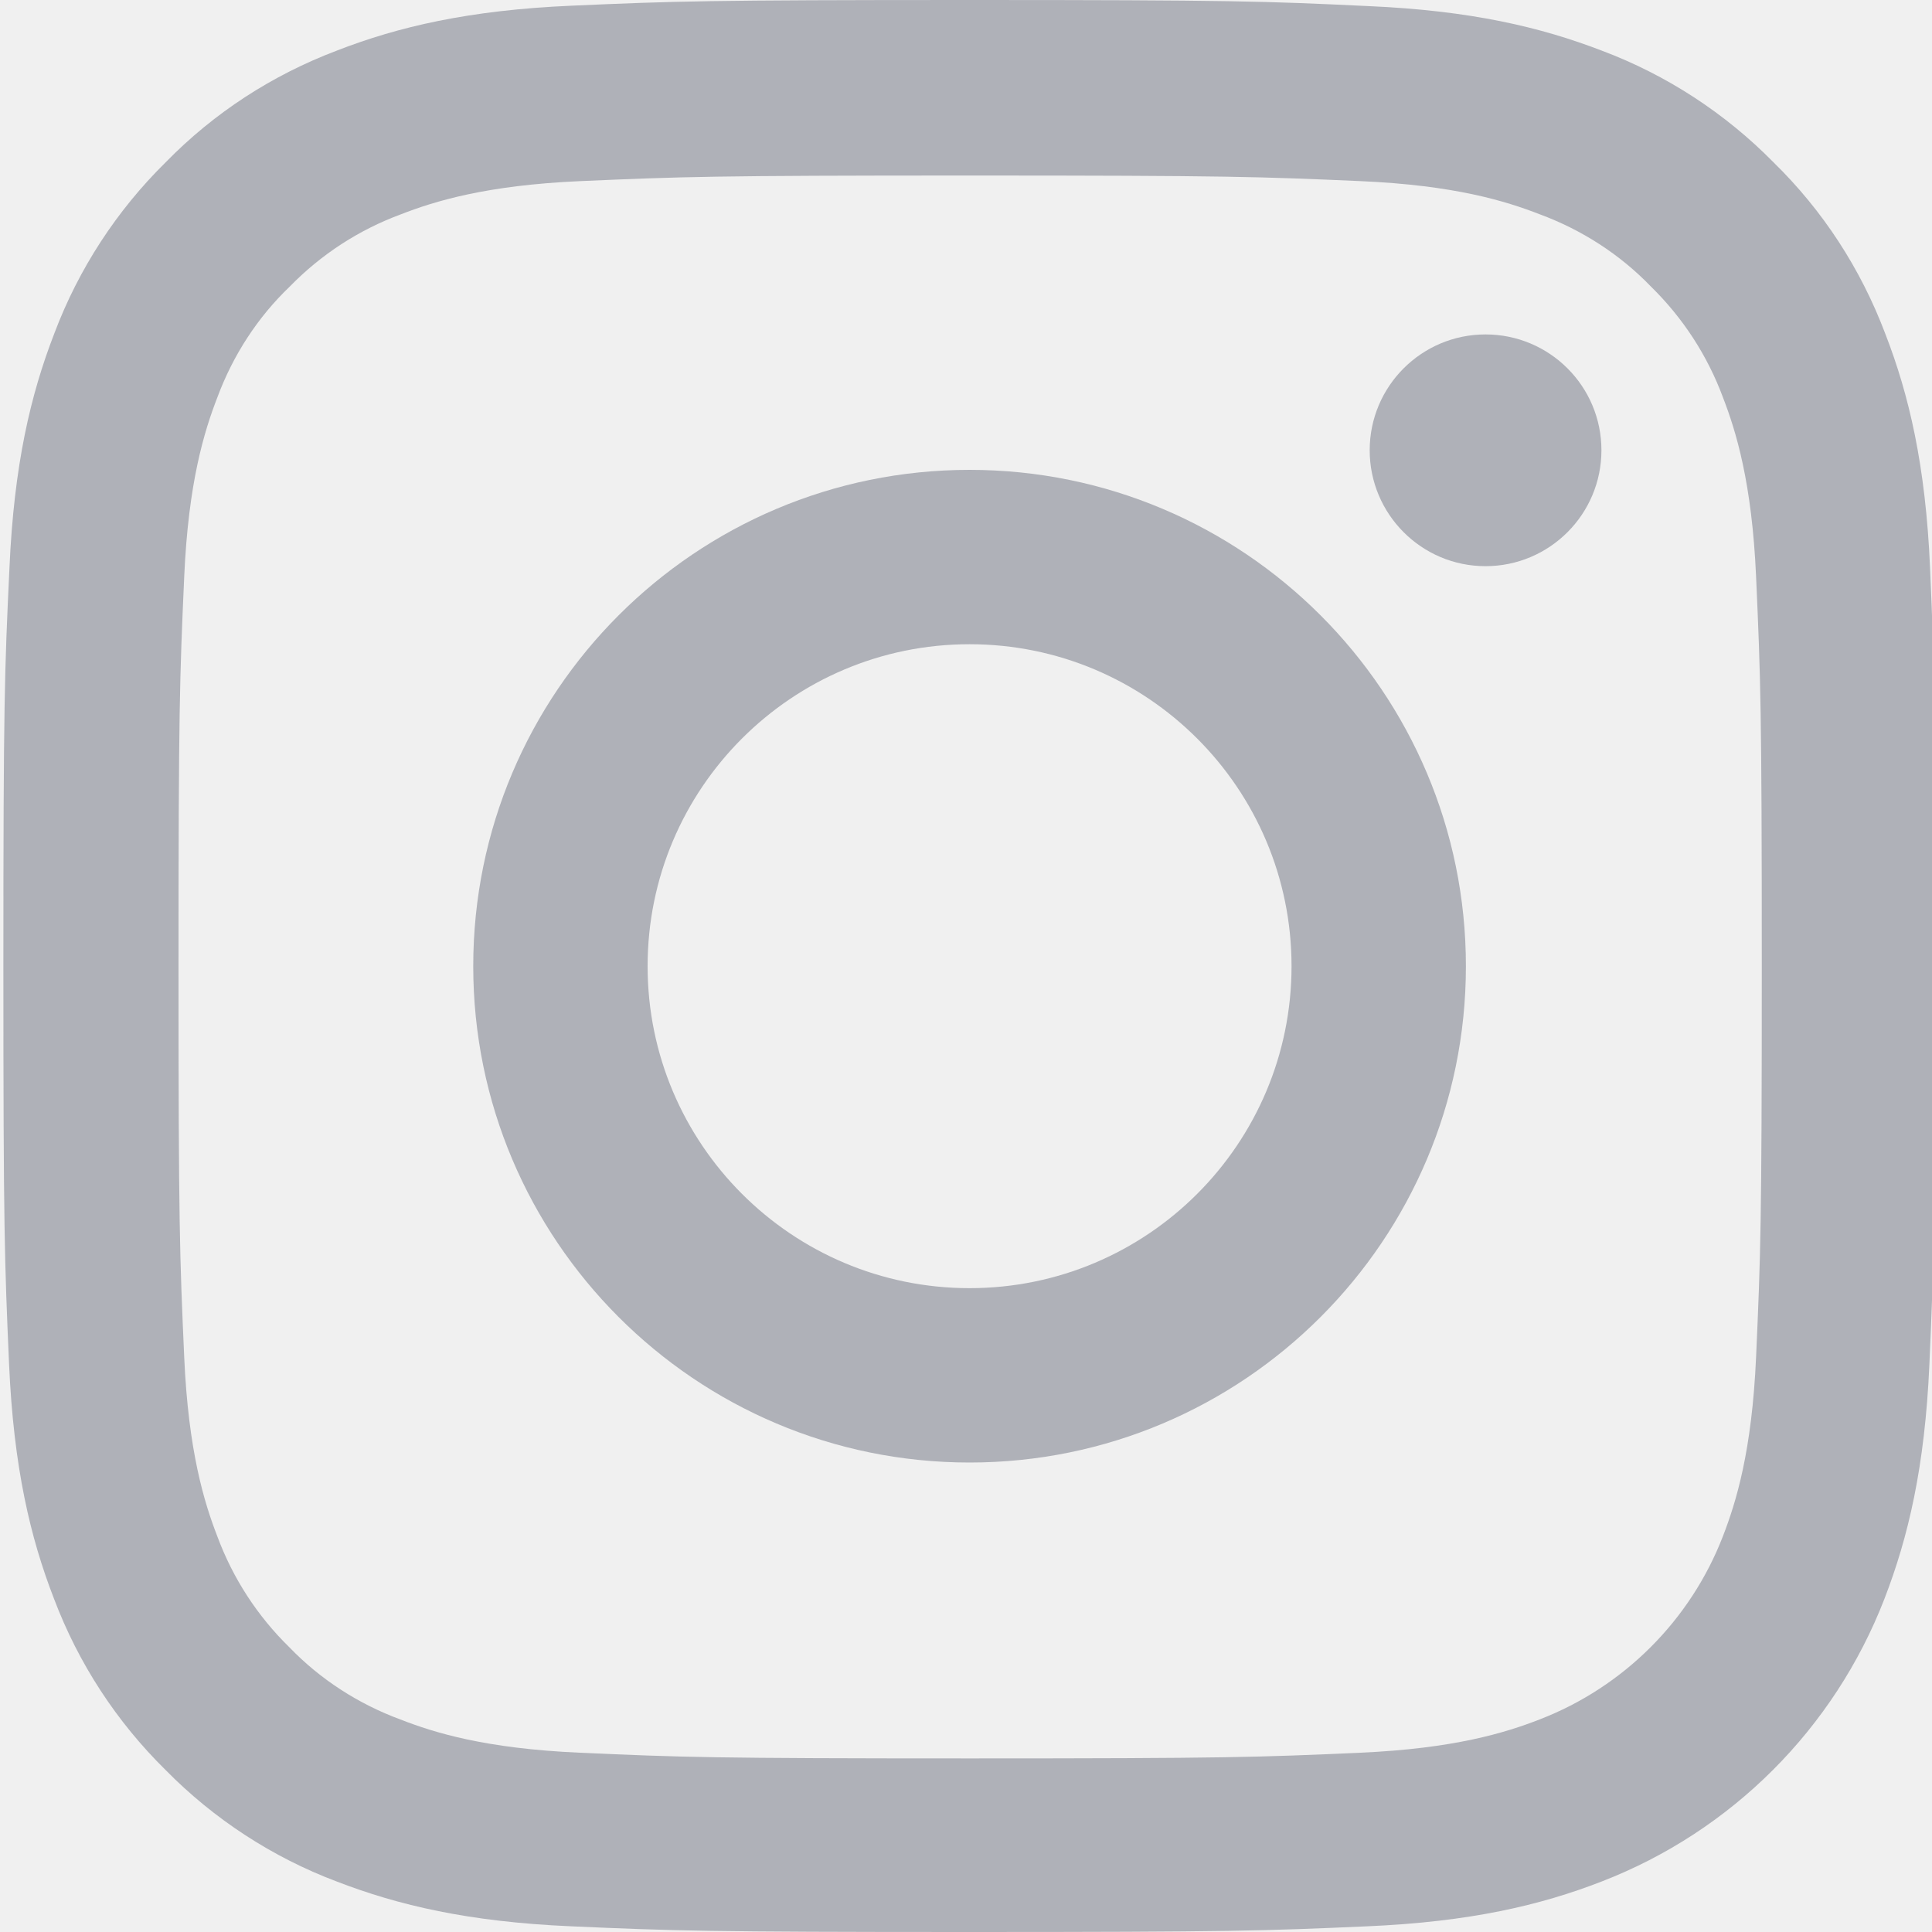
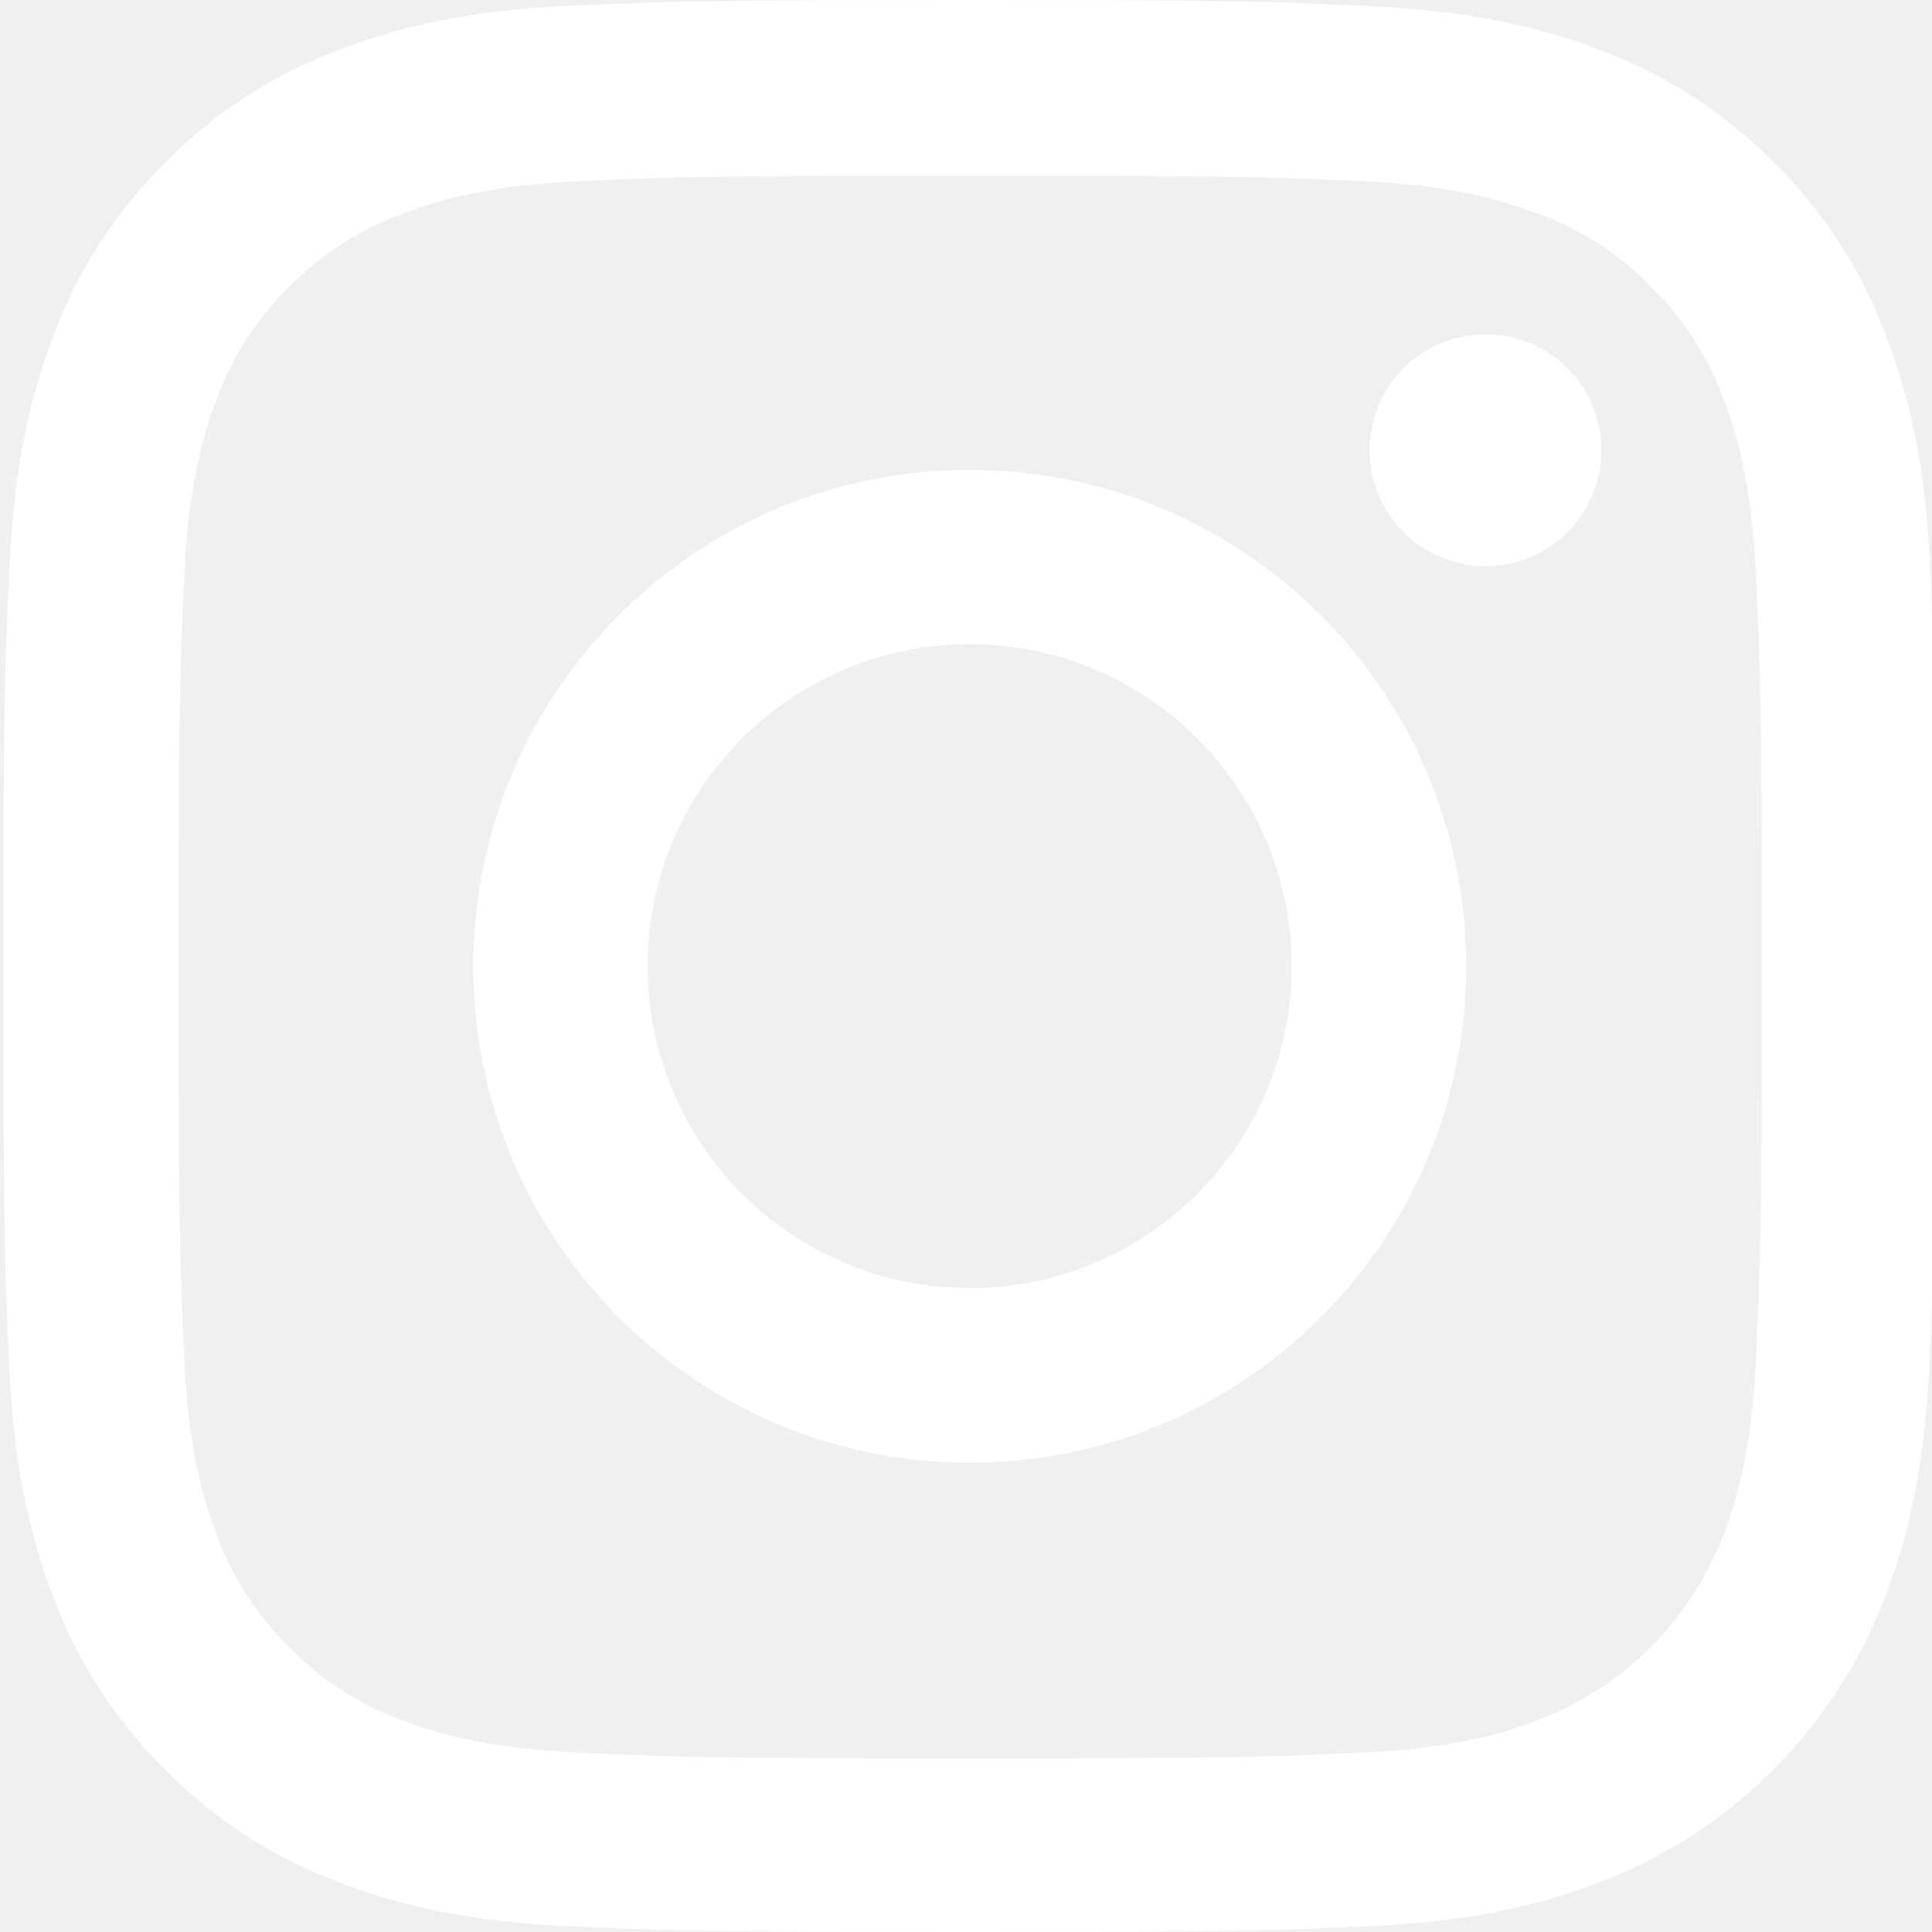
- <svg xmlns="http://www.w3.org/2000/svg" width="20" height="20" viewBox="0 0 20 20" fill="none">
-   <g clip-path="url(#clip0)">
-     <path d="M19.98 5.88C19.934 4.817 19.762 4.087 19.516 3.454C19.262 2.782 18.871 2.18 18.359 1.68C17.859 1.172 17.253 0.777 16.589 0.527C15.952 0.281 15.226 0.109 14.163 0.063C13.092 0.012 12.752 0 10.037 0C7.322 0 6.982 0.012 5.915 0.059C4.853 0.105 4.122 0.277 3.489 0.523C2.817 0.777 2.215 1.168 1.715 1.68C1.207 2.18 0.813 2.786 0.563 3.45C0.316 4.087 0.145 4.813 0.098 5.876C0.047 6.947 0.035 7.287 0.035 10.002C0.035 12.717 0.047 13.057 0.094 14.124C0.141 15.187 0.313 15.917 0.559 16.55C0.813 17.222 1.207 17.824 1.715 18.324C2.215 18.832 2.821 19.227 3.485 19.477C4.122 19.723 4.849 19.895 5.911 19.941C6.978 19.988 7.318 20 10.033 20C12.749 20 13.088 19.988 14.155 19.941C15.218 19.895 15.948 19.723 16.581 19.477C17.925 18.957 18.988 17.894 19.508 16.55C19.754 15.913 19.926 15.187 19.973 14.124C20.02 13.057 20.031 12.717 20.031 10.002C20.031 7.287 20.027 6.947 19.98 5.88ZM18.179 14.046C18.136 15.023 17.972 15.55 17.836 15.902C17.5 16.773 16.808 17.464 15.937 17.8C15.585 17.937 15.054 18.101 14.081 18.144C13.026 18.191 12.71 18.203 10.041 18.203C7.373 18.203 7.052 18.191 6.001 18.144C5.024 18.101 4.497 17.937 4.145 17.8C3.712 17.64 3.317 17.386 2.997 17.054C2.665 16.73 2.411 16.339 2.25 15.905C2.114 15.554 1.95 15.023 1.907 14.05C1.86 12.995 1.848 12.678 1.848 10.01C1.848 7.341 1.86 7.021 1.907 5.97C1.95 4.993 2.114 4.466 2.25 4.114C2.411 3.68 2.665 3.286 3.001 2.965C3.325 2.633 3.716 2.379 4.149 2.219C4.501 2.082 5.032 1.918 6.005 1.875C7.06 1.829 7.377 1.817 10.045 1.817C12.717 1.817 13.034 1.829 14.085 1.875C15.062 1.918 15.589 2.082 15.941 2.219C16.374 2.379 16.769 2.633 17.089 2.965C17.421 3.29 17.675 3.68 17.836 4.114C17.972 4.466 18.136 4.997 18.179 5.97C18.226 7.025 18.238 7.341 18.238 10.01C18.238 12.678 18.226 12.991 18.179 14.046Z" fill="#AFB1B8" />
-     <path d="M10.037 4.864C7.201 4.864 4.899 7.165 4.899 10.002C4.899 12.838 7.201 15.14 10.037 15.14C12.874 15.14 15.175 12.838 15.175 10.002C15.175 7.165 12.874 4.864 10.037 4.864ZM10.037 13.335C8.197 13.335 6.704 11.842 6.704 10.002C6.704 8.162 8.197 6.669 10.037 6.669C11.877 6.669 13.37 8.162 13.37 10.002C13.37 11.842 11.877 13.335 10.037 13.335Z" fill="#AFB1B8" />
-     <path d="M16.578 4.661C16.578 5.323 16.041 5.861 15.378 5.861C14.716 5.861 14.179 5.323 14.179 4.661C14.179 3.999 14.716 3.462 15.378 3.462C16.041 3.462 16.578 3.999 16.578 4.661Z" fill="#AFB1B8" />
+ <svg xmlns="http://www.w3.org/2000/svg" width="20" height="20" fill="none">
+   <g clip-path="url(#clip0)" fill="#fff">
+     <path d="M19.98 5.88c-.046-1.063-.218-1.793-.464-2.426a4.88 4.88 0 00-1.157-1.774 4.922 4.922 0 00-1.77-1.153C15.952.281 15.226.11 14.163.063 13.093.012 12.753 0 10.037 0 7.322 0 6.982.012 5.915.059 4.853.105 4.122.277 3.49.523A4.88 4.88 0 001.715 1.68 4.924 4.924 0 00.563 3.45C.316 4.087.145 4.813.098 5.876c-.051 1.07-.063 1.41-.063 4.126 0 2.715.012 3.055.059 4.122.047 1.063.219 1.793.465 2.426a4.932 4.932 0 001.156 1.774c.5.508 1.106.902 1.77 1.152.637.247 1.364.419 2.426.465 1.067.047 1.407.059 4.122.059 2.716 0 3.056-.012 4.122-.059 1.063-.046 1.793-.218 2.426-.464a5.116 5.116 0 002.927-2.927c.246-.637.418-1.364.465-2.426.047-1.067.058-1.407.058-4.122s-.004-3.055-.05-4.122zm-1.8 8.166c-.044.977-.208 1.504-.344 1.856a3.318 3.318 0 01-1.9 1.898c-.35.137-.882.301-1.855.344-1.055.047-1.371.059-4.04.059-2.668 0-2.989-.012-4.04-.059-.977-.043-1.504-.207-1.856-.344a3.077 3.077 0 01-1.148-.746 3.11 3.11 0 01-.747-1.148c-.136-.352-.3-.883-.343-1.856-.047-1.055-.059-1.372-.059-4.04 0-2.669.012-2.99.059-4.04.043-.977.207-1.504.343-1.856A3.04 3.04 0 013 2.965a3.105 3.105 0 011.15-.746c.35-.137.882-.3 1.855-.344 1.055-.046 1.372-.058 4.04-.058 2.672 0 2.989.012 4.04.058.977.043 1.504.207 1.856.344.433.16.828.414 1.148.746.332.325.586.715.747 1.15.136.35.3.882.343 1.855.047 1.055.059 1.371.059 4.04 0 2.668-.012 2.98-.059 4.036z" />
+     <path d="M10.037 4.864A5.139 5.139 0 004.9 10.002a5.139 5.139 0 105.138-5.138zm0 8.47a3.333 3.333 0 11.001-6.666 3.333 3.333 0 010 6.667zM16.578 4.661a1.2 1.2 0 11-2.4 0 1.2 1.2 0 012.4 0z" />
  </g>
  <defs>
    <clipPath id="clip0">
-       <rect width="20" height="20" fill="white" />
+       <path fill="#fff" d="M0 0h20v20H0z" />
    </clipPath>
  </defs>
</svg>
